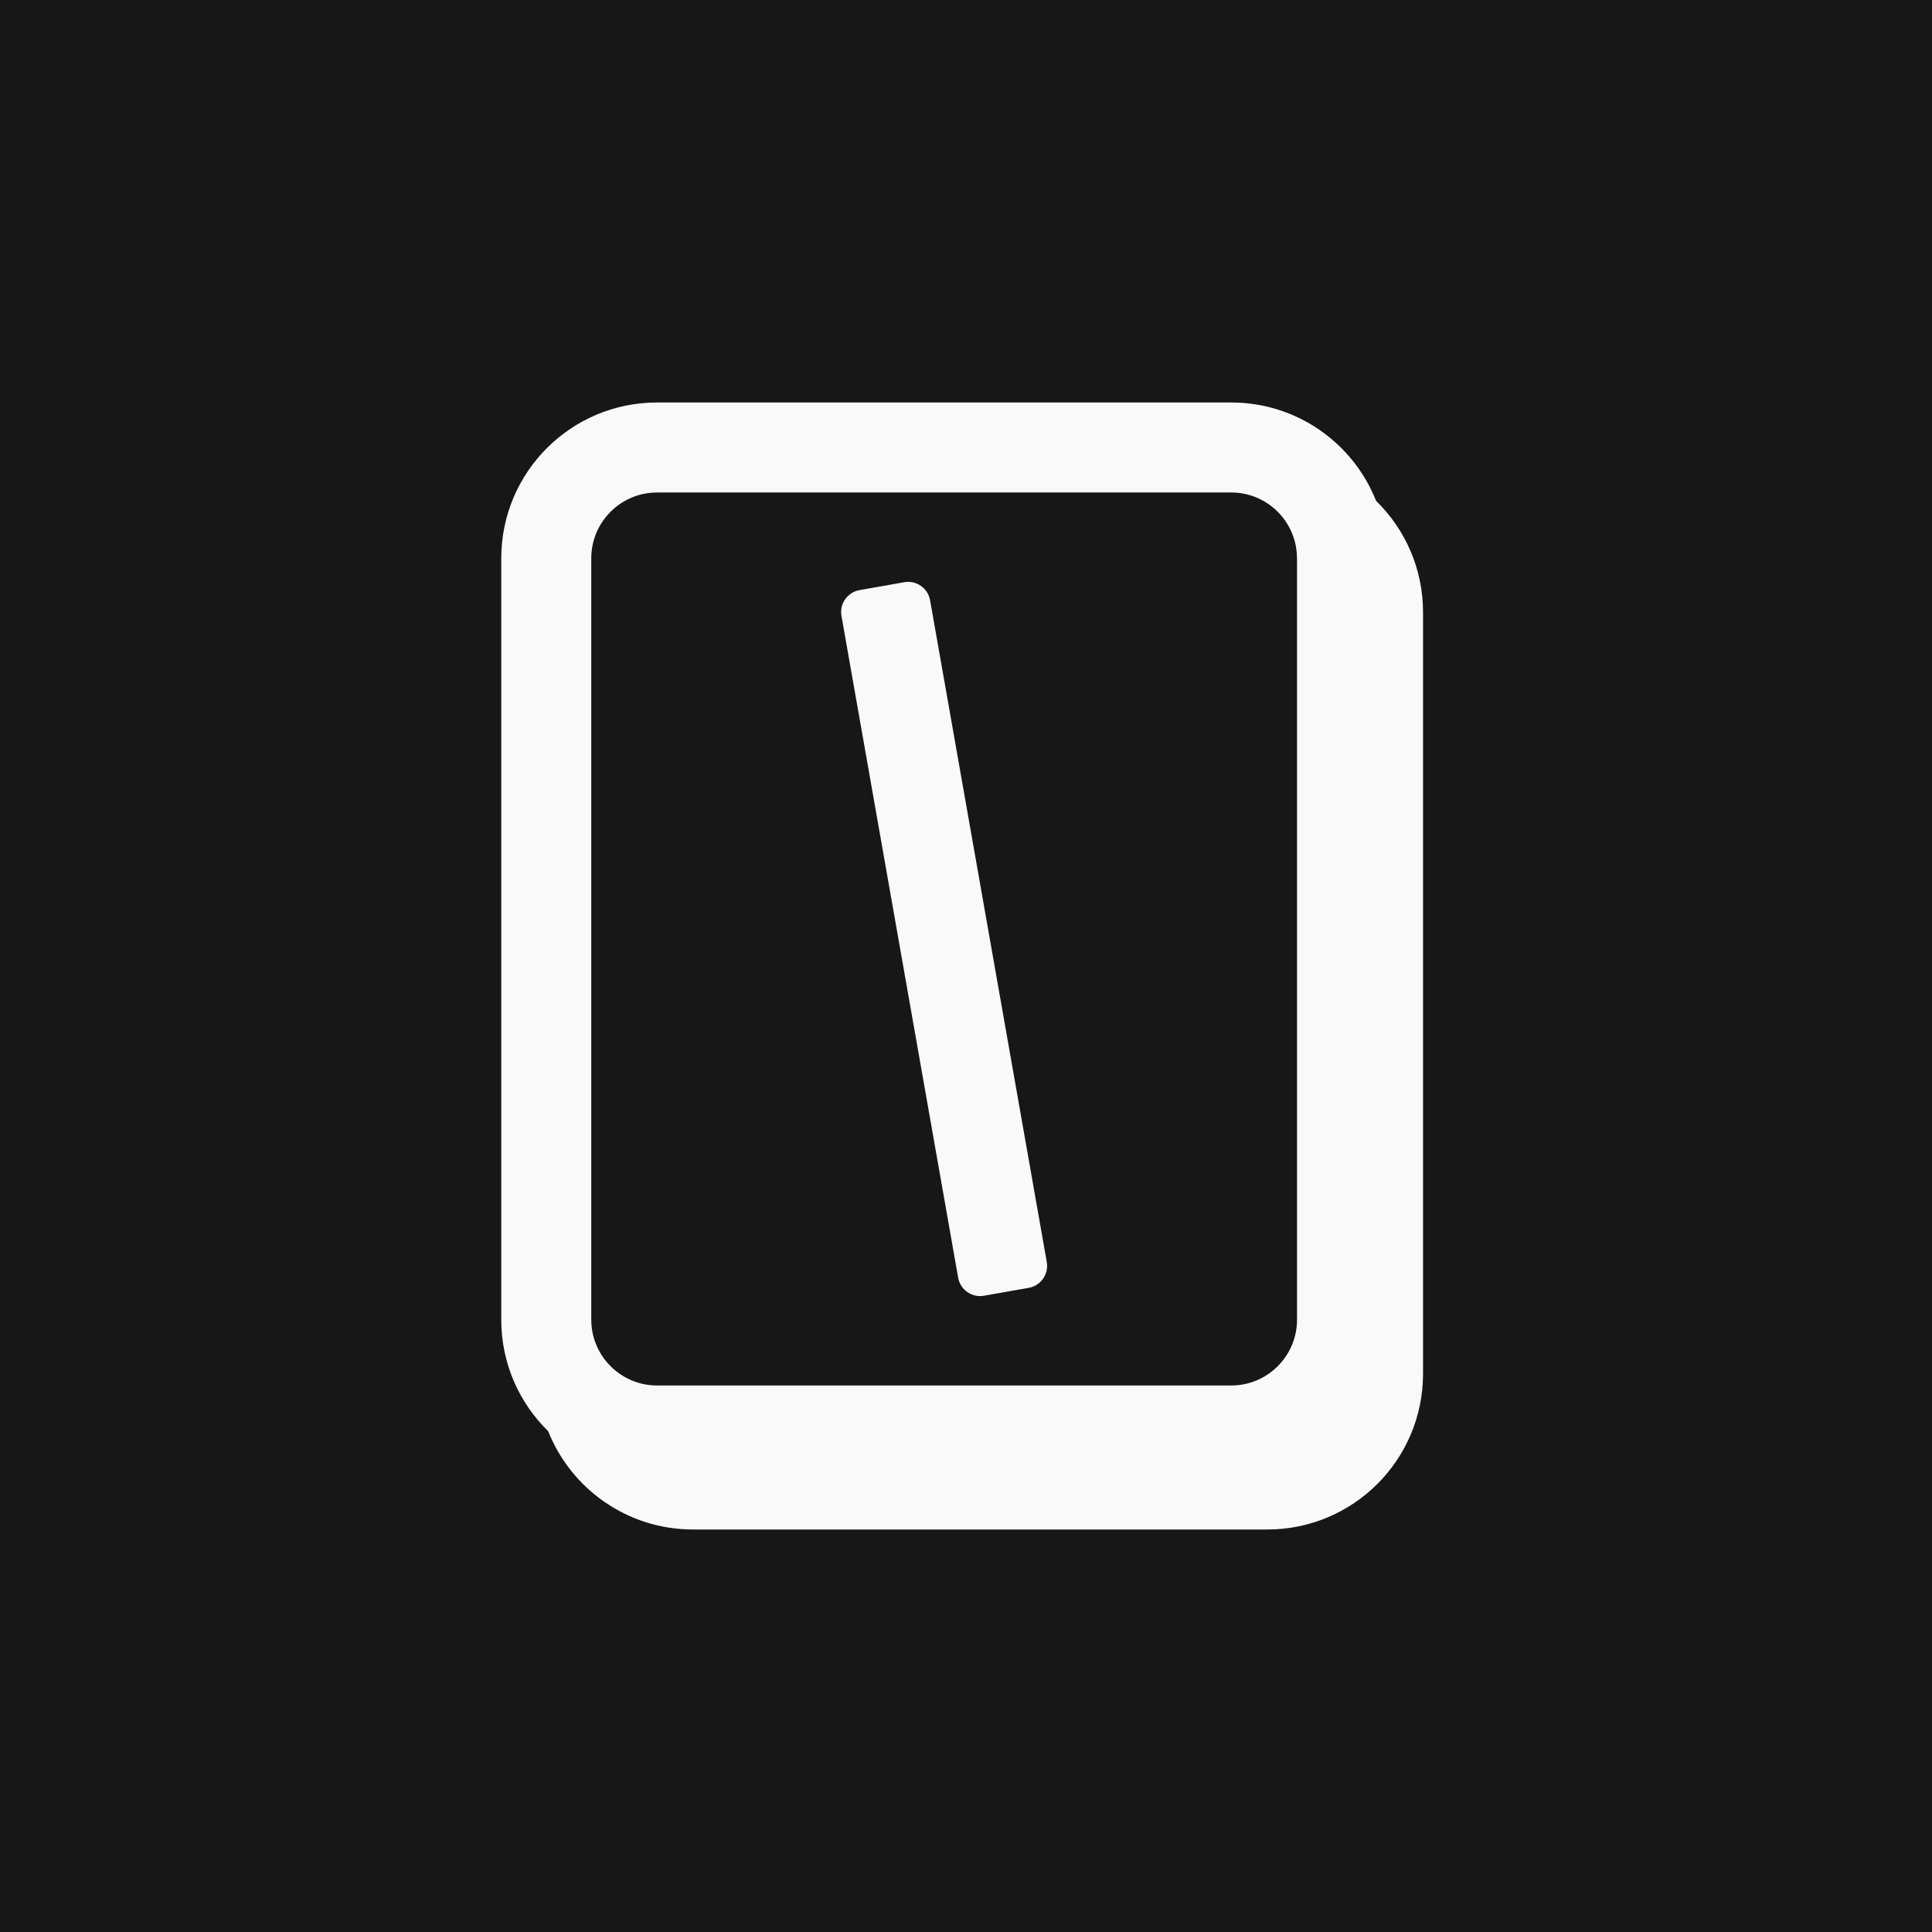
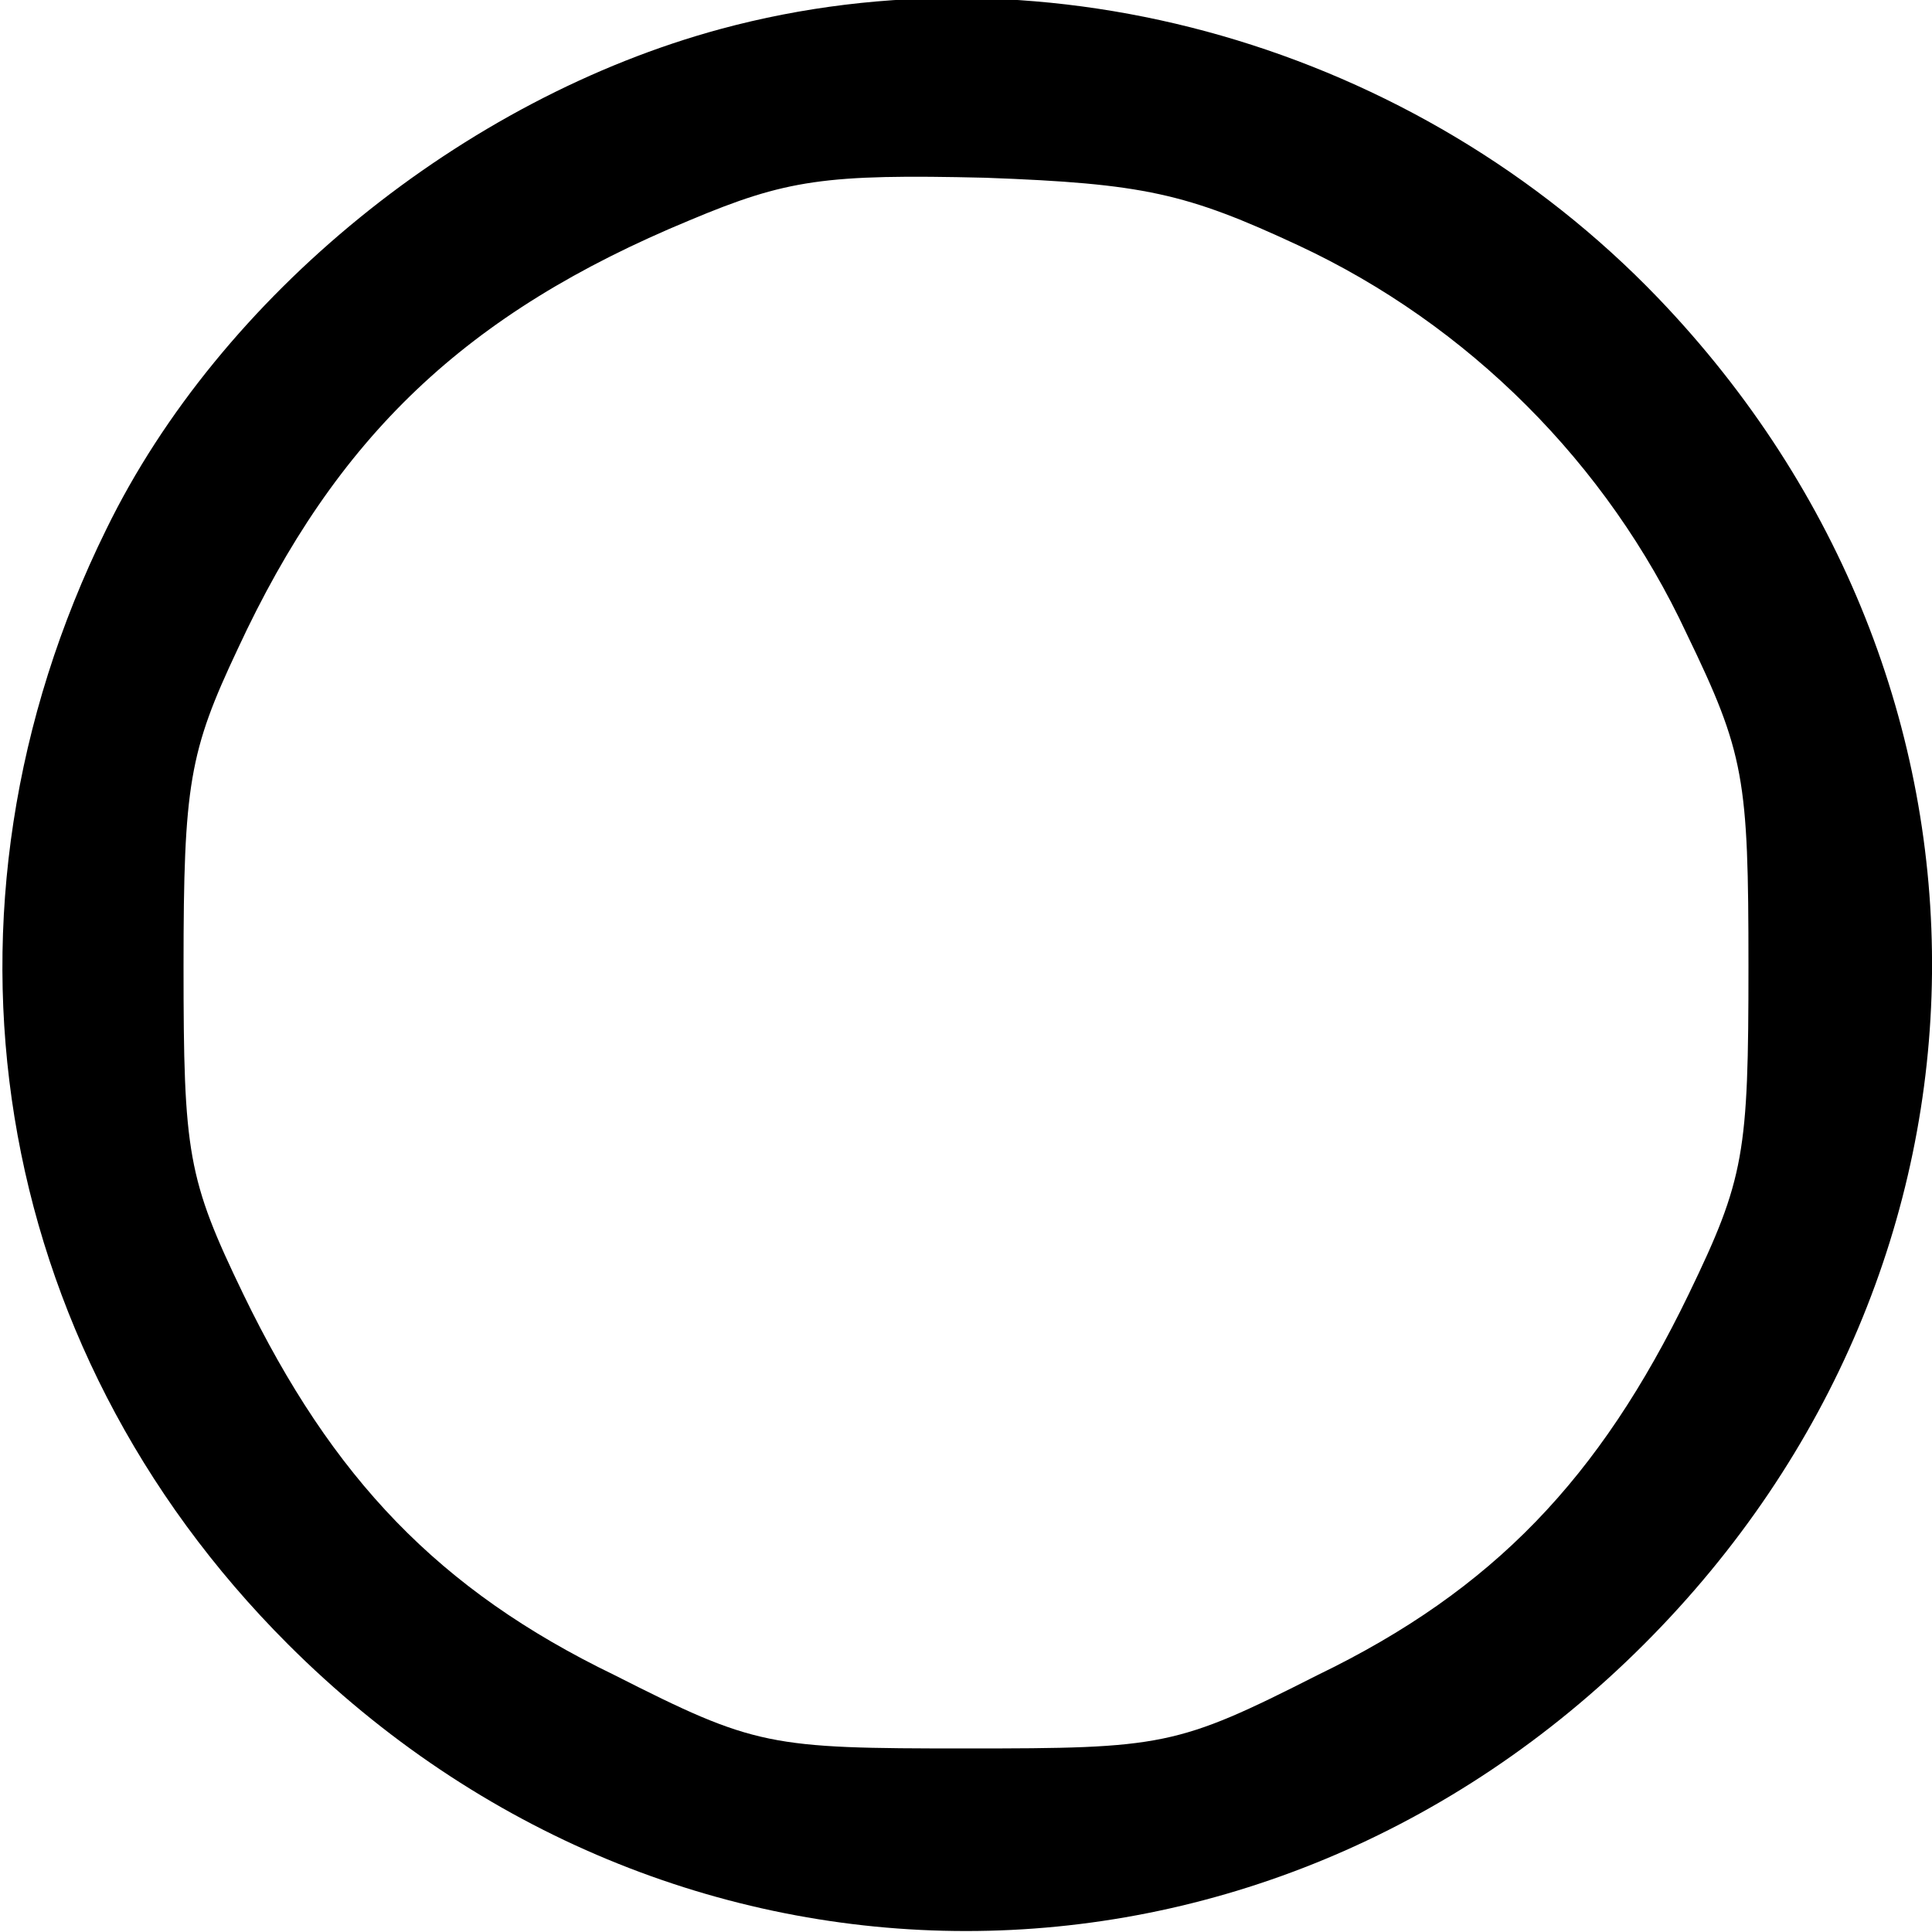
- <svg xmlns="http://www.w3.org/2000/svg" width="48" height="48" viewBox="0 0 48 48" fill="none">
-   <rect width="48" height="48" fill="#171717" />
-   <path d="M34.188 12.443C33.621 11.012 32.224 10 30.591 10H16.323C14.186 10 12.454 11.733 12.454 13.87V32.789C12.454 33.874 12.9 34.855 13.619 35.557C14.187 36.988 15.585 38 17.218 38H31.486C33.623 38 35.355 36.268 35.355 34.131V15.212C35.355 14.127 34.908 13.145 34.188 12.443ZM32.224 32.789C32.224 33.689 31.491 34.422 30.591 34.422H16.323C16.06 34.422 15.81 34.359 15.589 34.246C15.056 33.978 14.69 33.425 14.69 32.789V13.87C14.69 12.969 15.423 12.236 16.323 12.236H30.591C31.452 12.236 32.159 12.906 32.219 13.754C32.222 13.792 32.224 13.831 32.224 13.87V32.789Z" fill="#F9F9F9" />
-   <path d="M22.467 14.465L21.355 14.661C21.054 14.714 20.853 15.001 20.906 15.302L23.805 31.743C23.858 32.044 24.145 32.245 24.446 32.192L25.558 31.996C25.859 31.943 26.06 31.656 26.007 31.355L23.108 14.914C23.055 14.613 22.768 14.412 22.467 14.465Z" fill="#F9F9F9" />
+ <svg xmlns="http://www.w3.org/2000/svg" version="1.0" width="100pt" height="100pt" viewBox="0 0 100 100" preserveAspectRatio="xMidYMid meet">
+   <g transform="translate(0,100) scale(0.1,-0.1)" fill="#000000" stroke="none">
+     <path d="M373 985 c-133 -36 -259 -138 -318 -259 -97 -197 -61 -422 94 -577 198 -198 504 -198 702 0 196 196 199 497 7 697 -125 130 -315 185 -485 139z m299 -112 c88 -41 160 -113 201 -201 30 -62 32 -75 32 -172 0 -97 -2 -110 -31 -170 -46 -95 -101 -153 -192 -197 -73 -37 -80 -38 -182 -38 -102 0 -109 1 -182 38 -91 44 -146 102 -192 197 -29 60 -31 73 -31 170 0 94 3 111 28 164 51 110 118 174 234 222 50 21 70 24 153 22 82 -3 104 -8 162 -35z" />
+   </g>
</svg>
